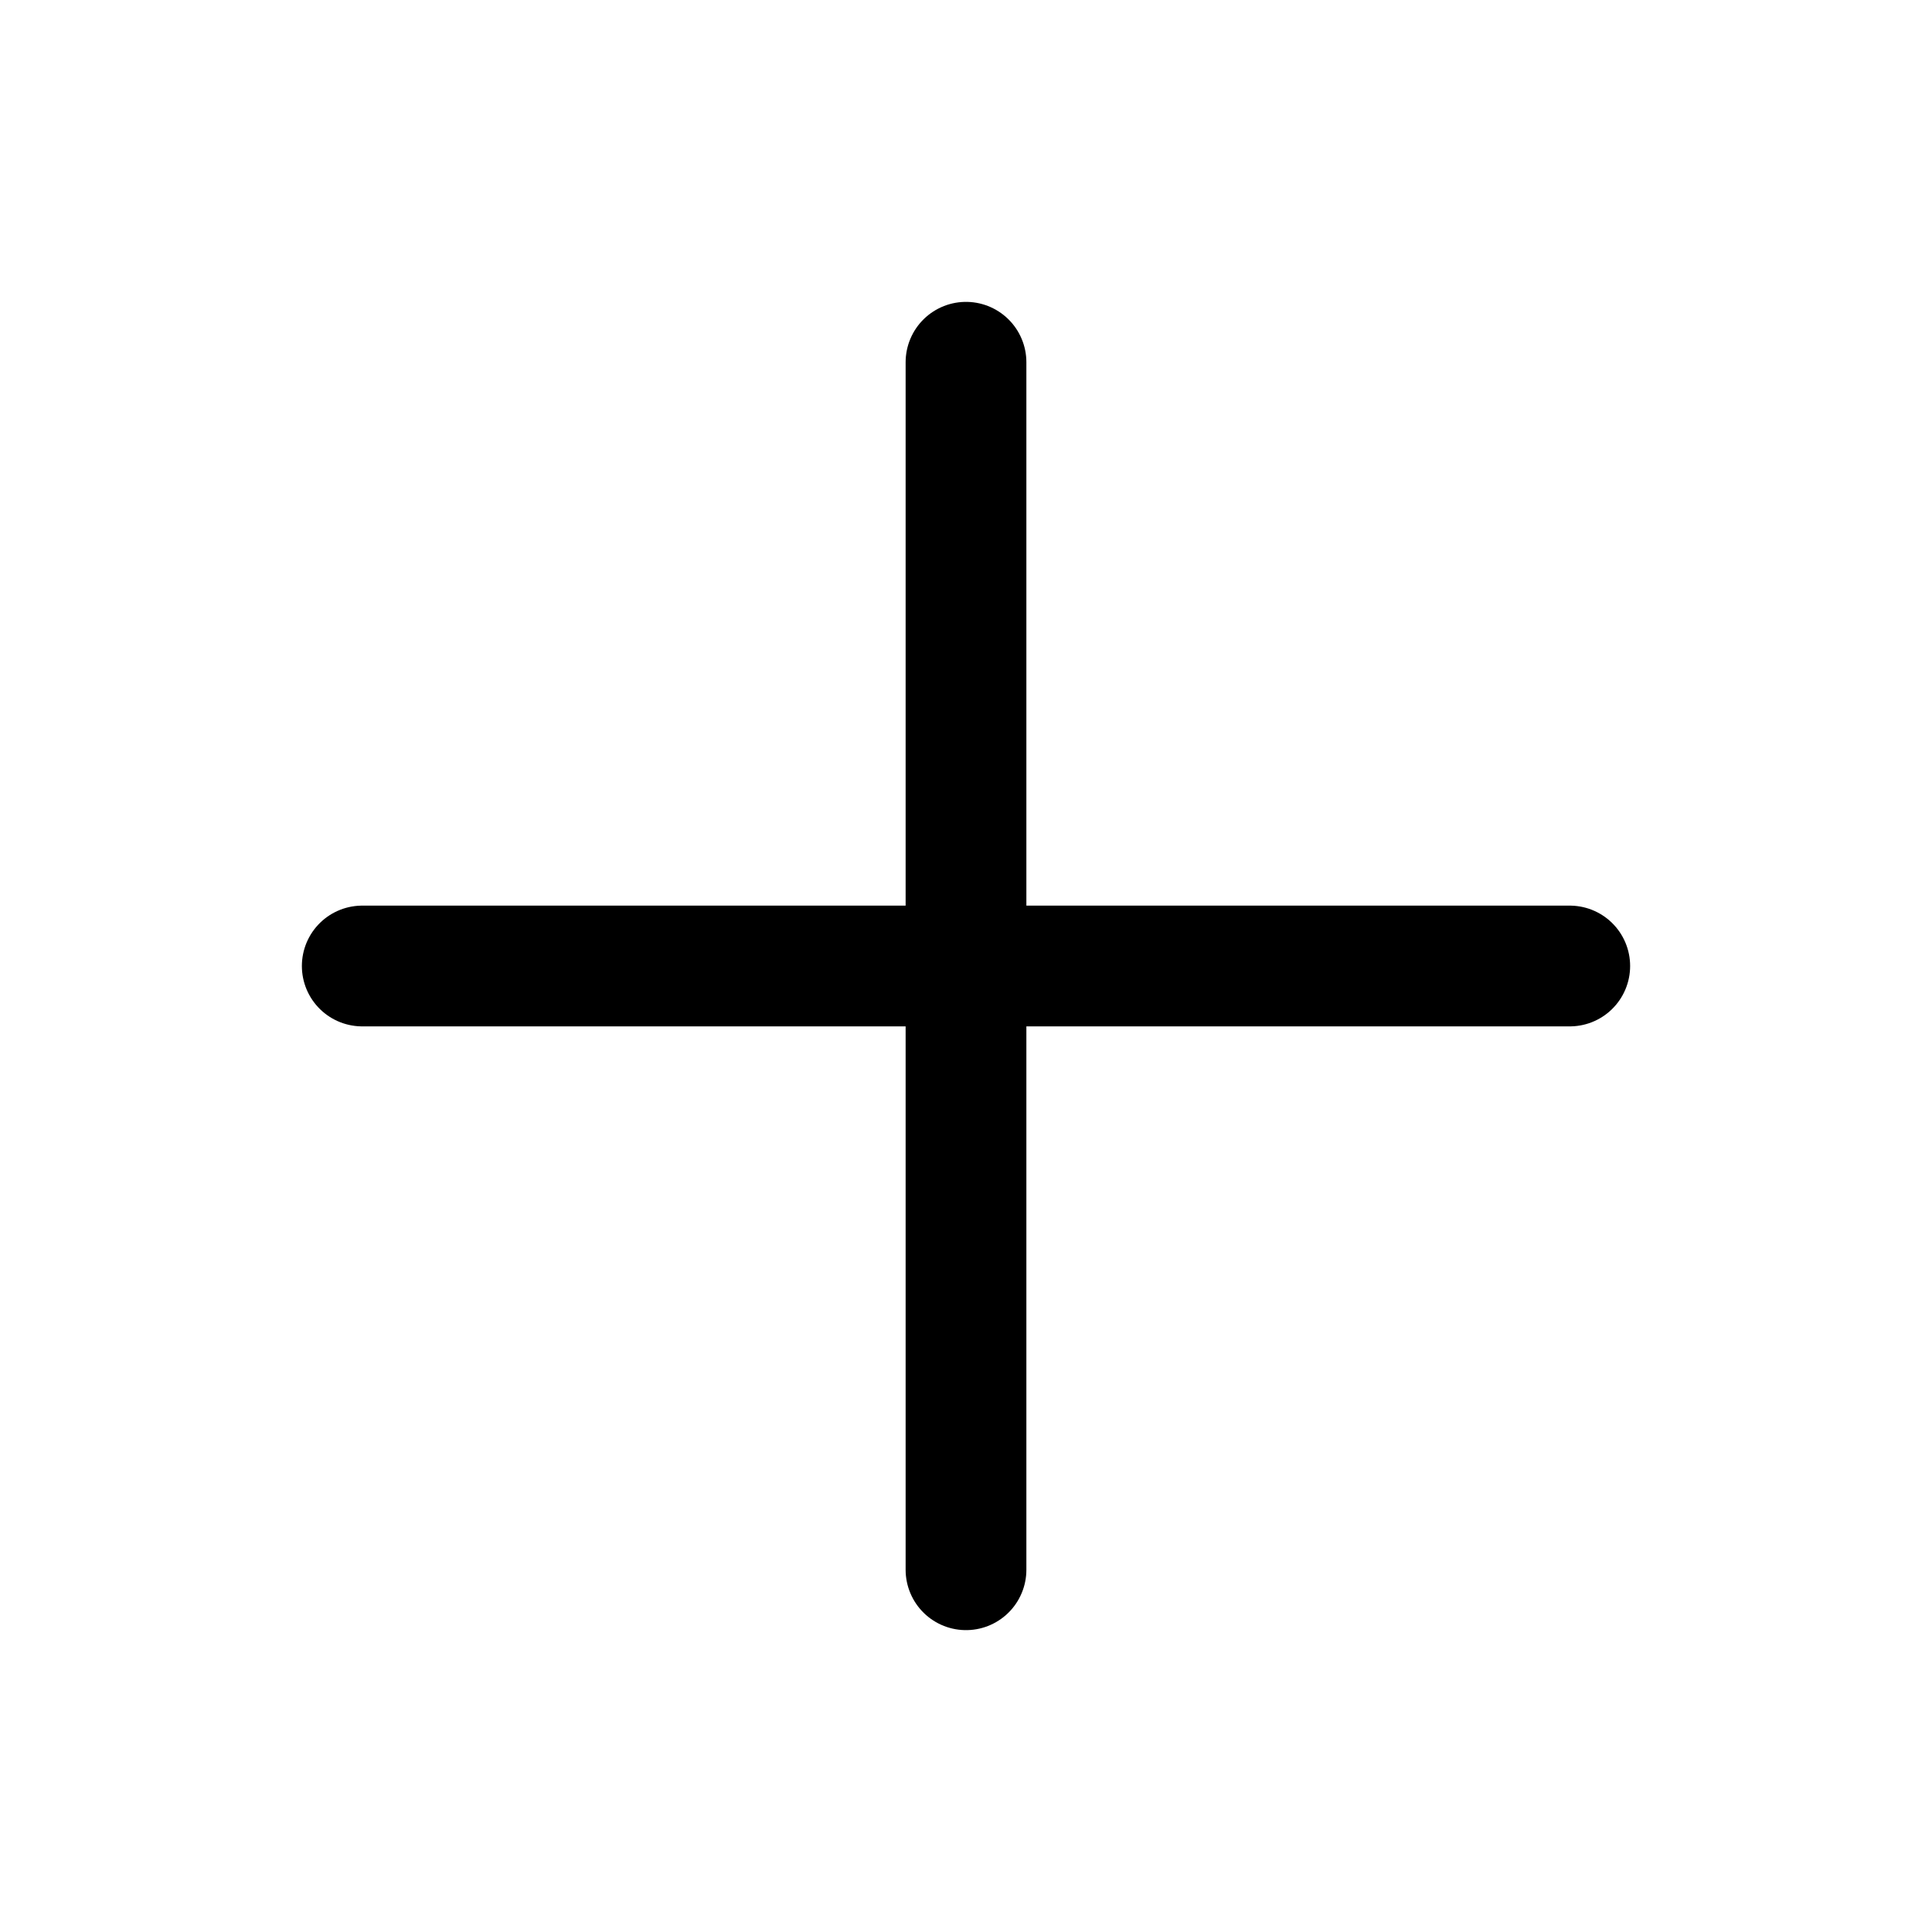
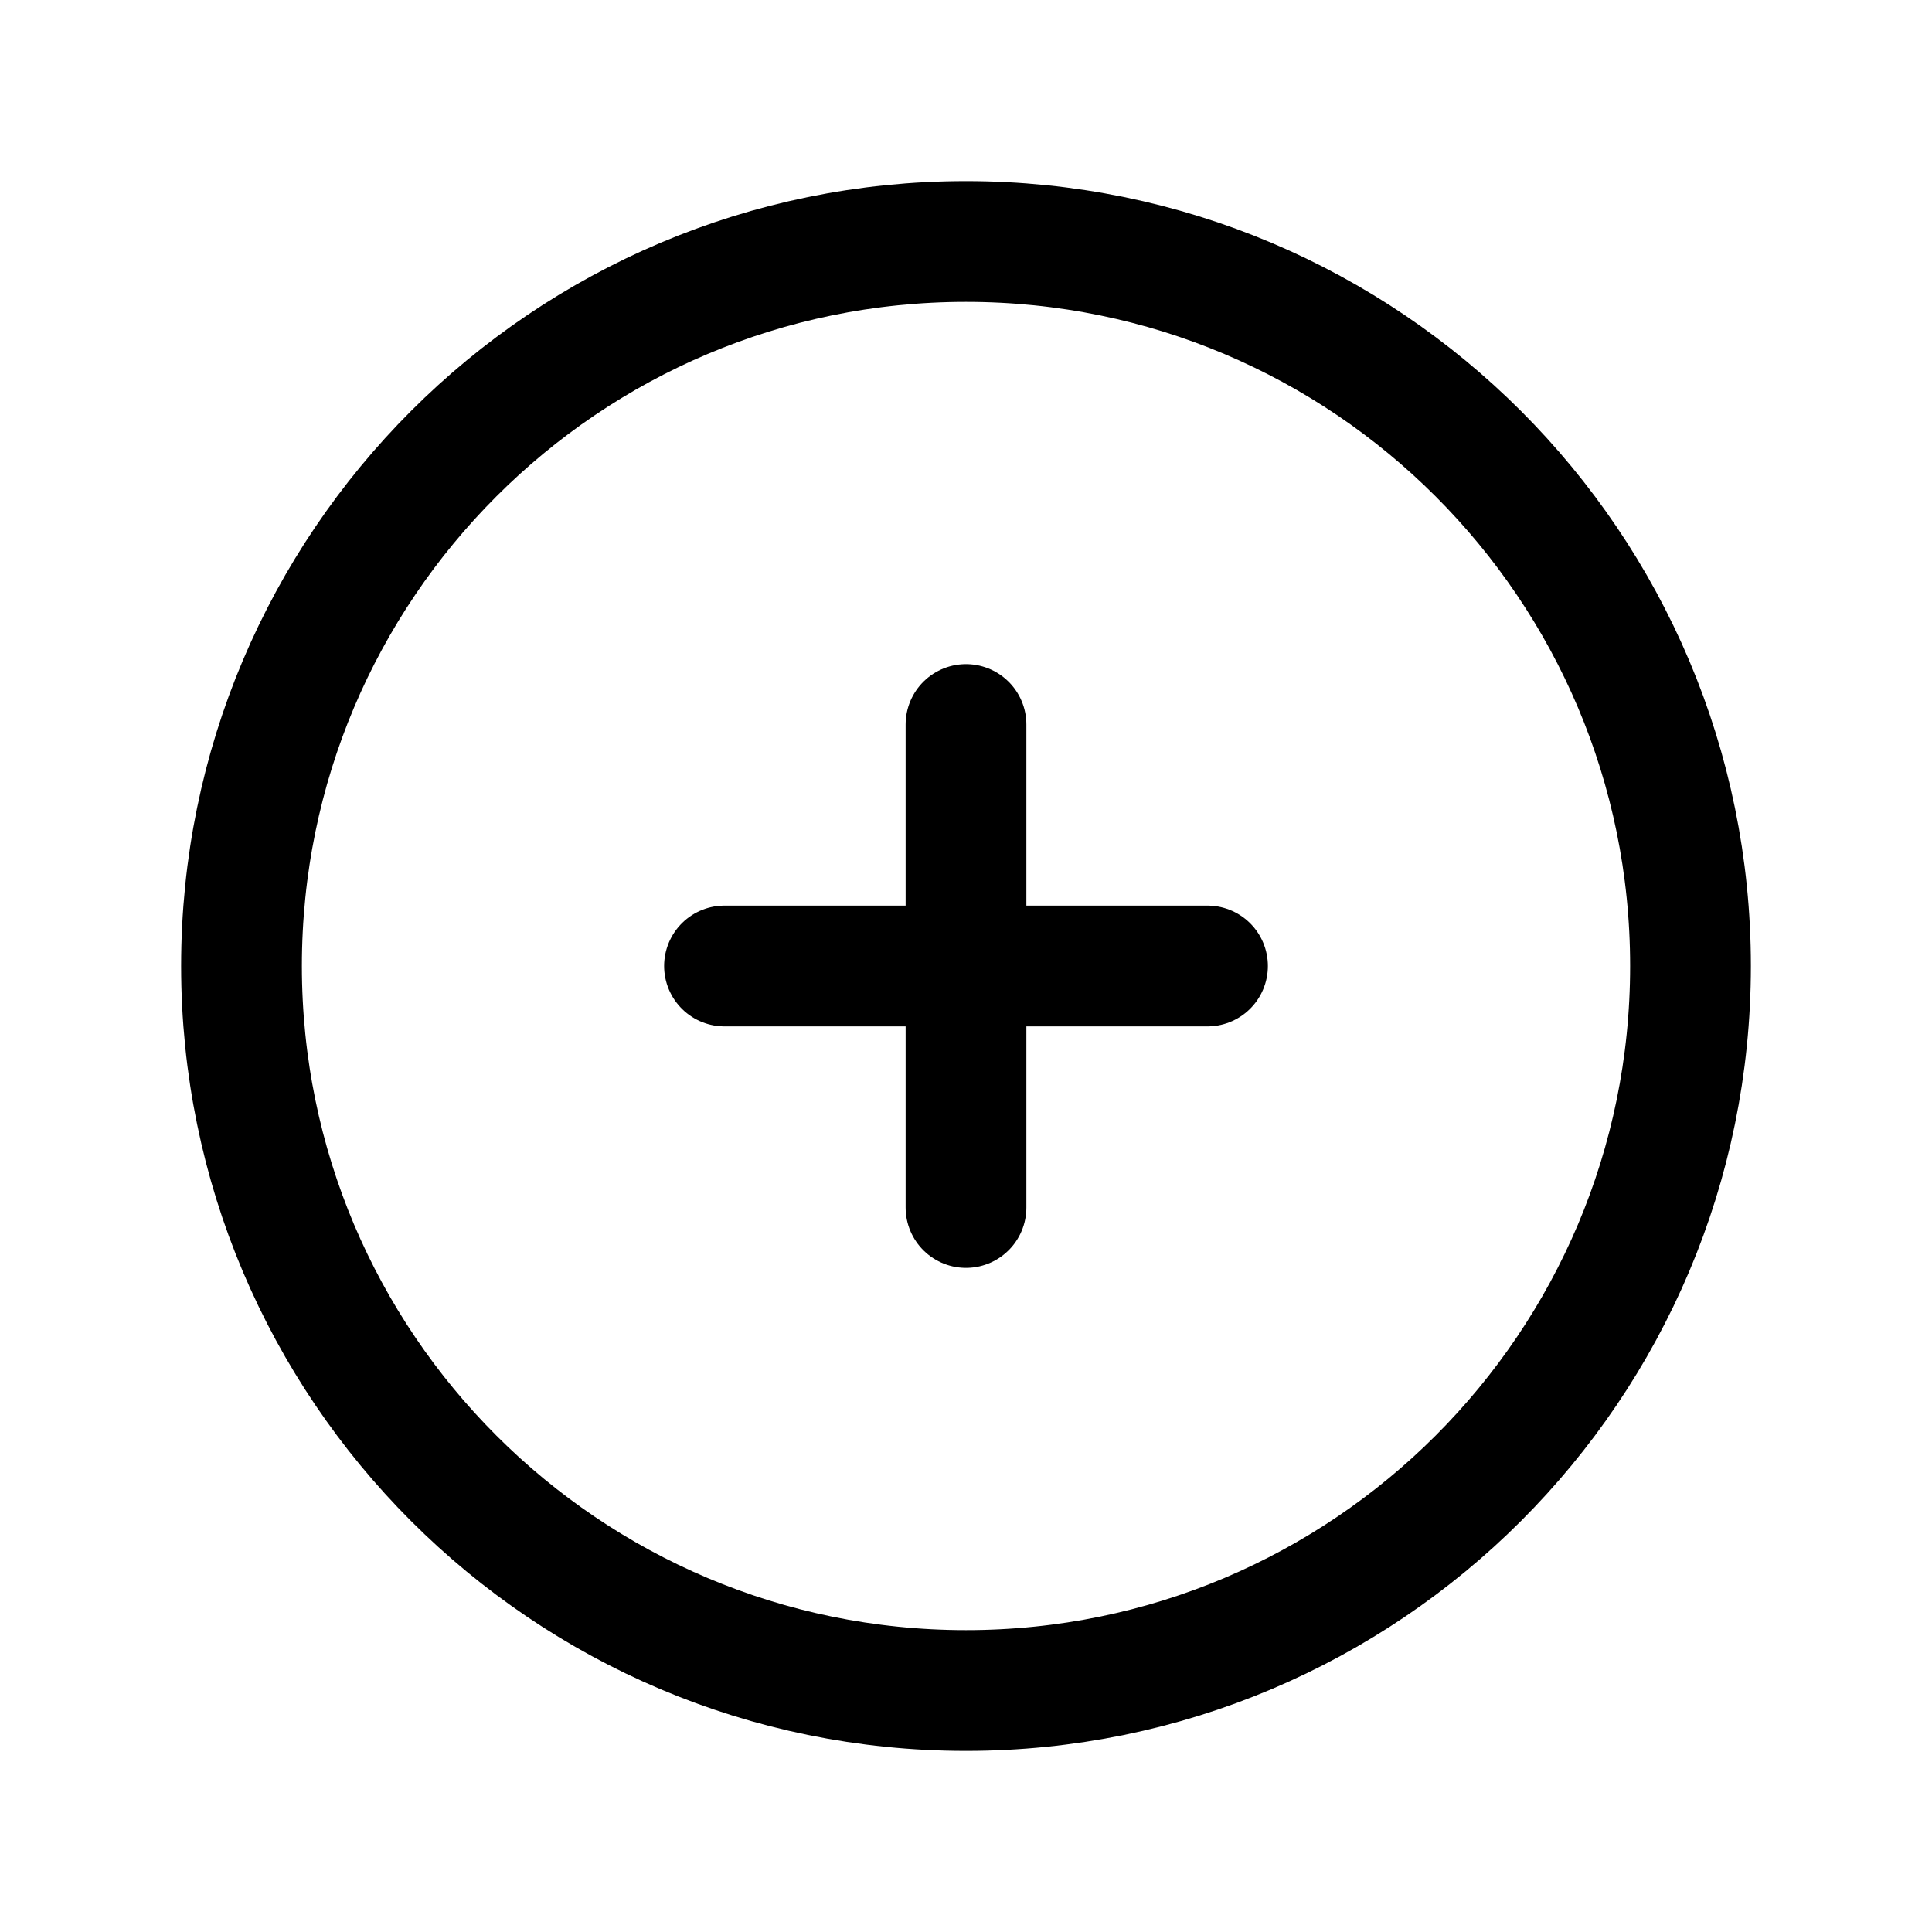
- <svg xmlns="http://www.w3.org/2000/svg" fill="none" viewBox="0 0 24 24" stroke-width="1.5" stroke="currentColor" class="size-6 text-white">
-   <path stroke-linecap="round" stroke-linejoin="round" d="M12 4.5v15m7.5-7.5h-15" />
+ <svg xmlns="http://www.w3.org/2000/svg" fill="none" viewBox="0 0 24 24" stroke-width="1.5" stroke="currentColor" class="size-6">
+   <path stroke-linecap="round" stroke-linejoin="round" d="M12 9v6m3-3H9m12 0a9 9 0 1 1-18 0 9 9 0 0 1 18 0Z" />
</svg>
